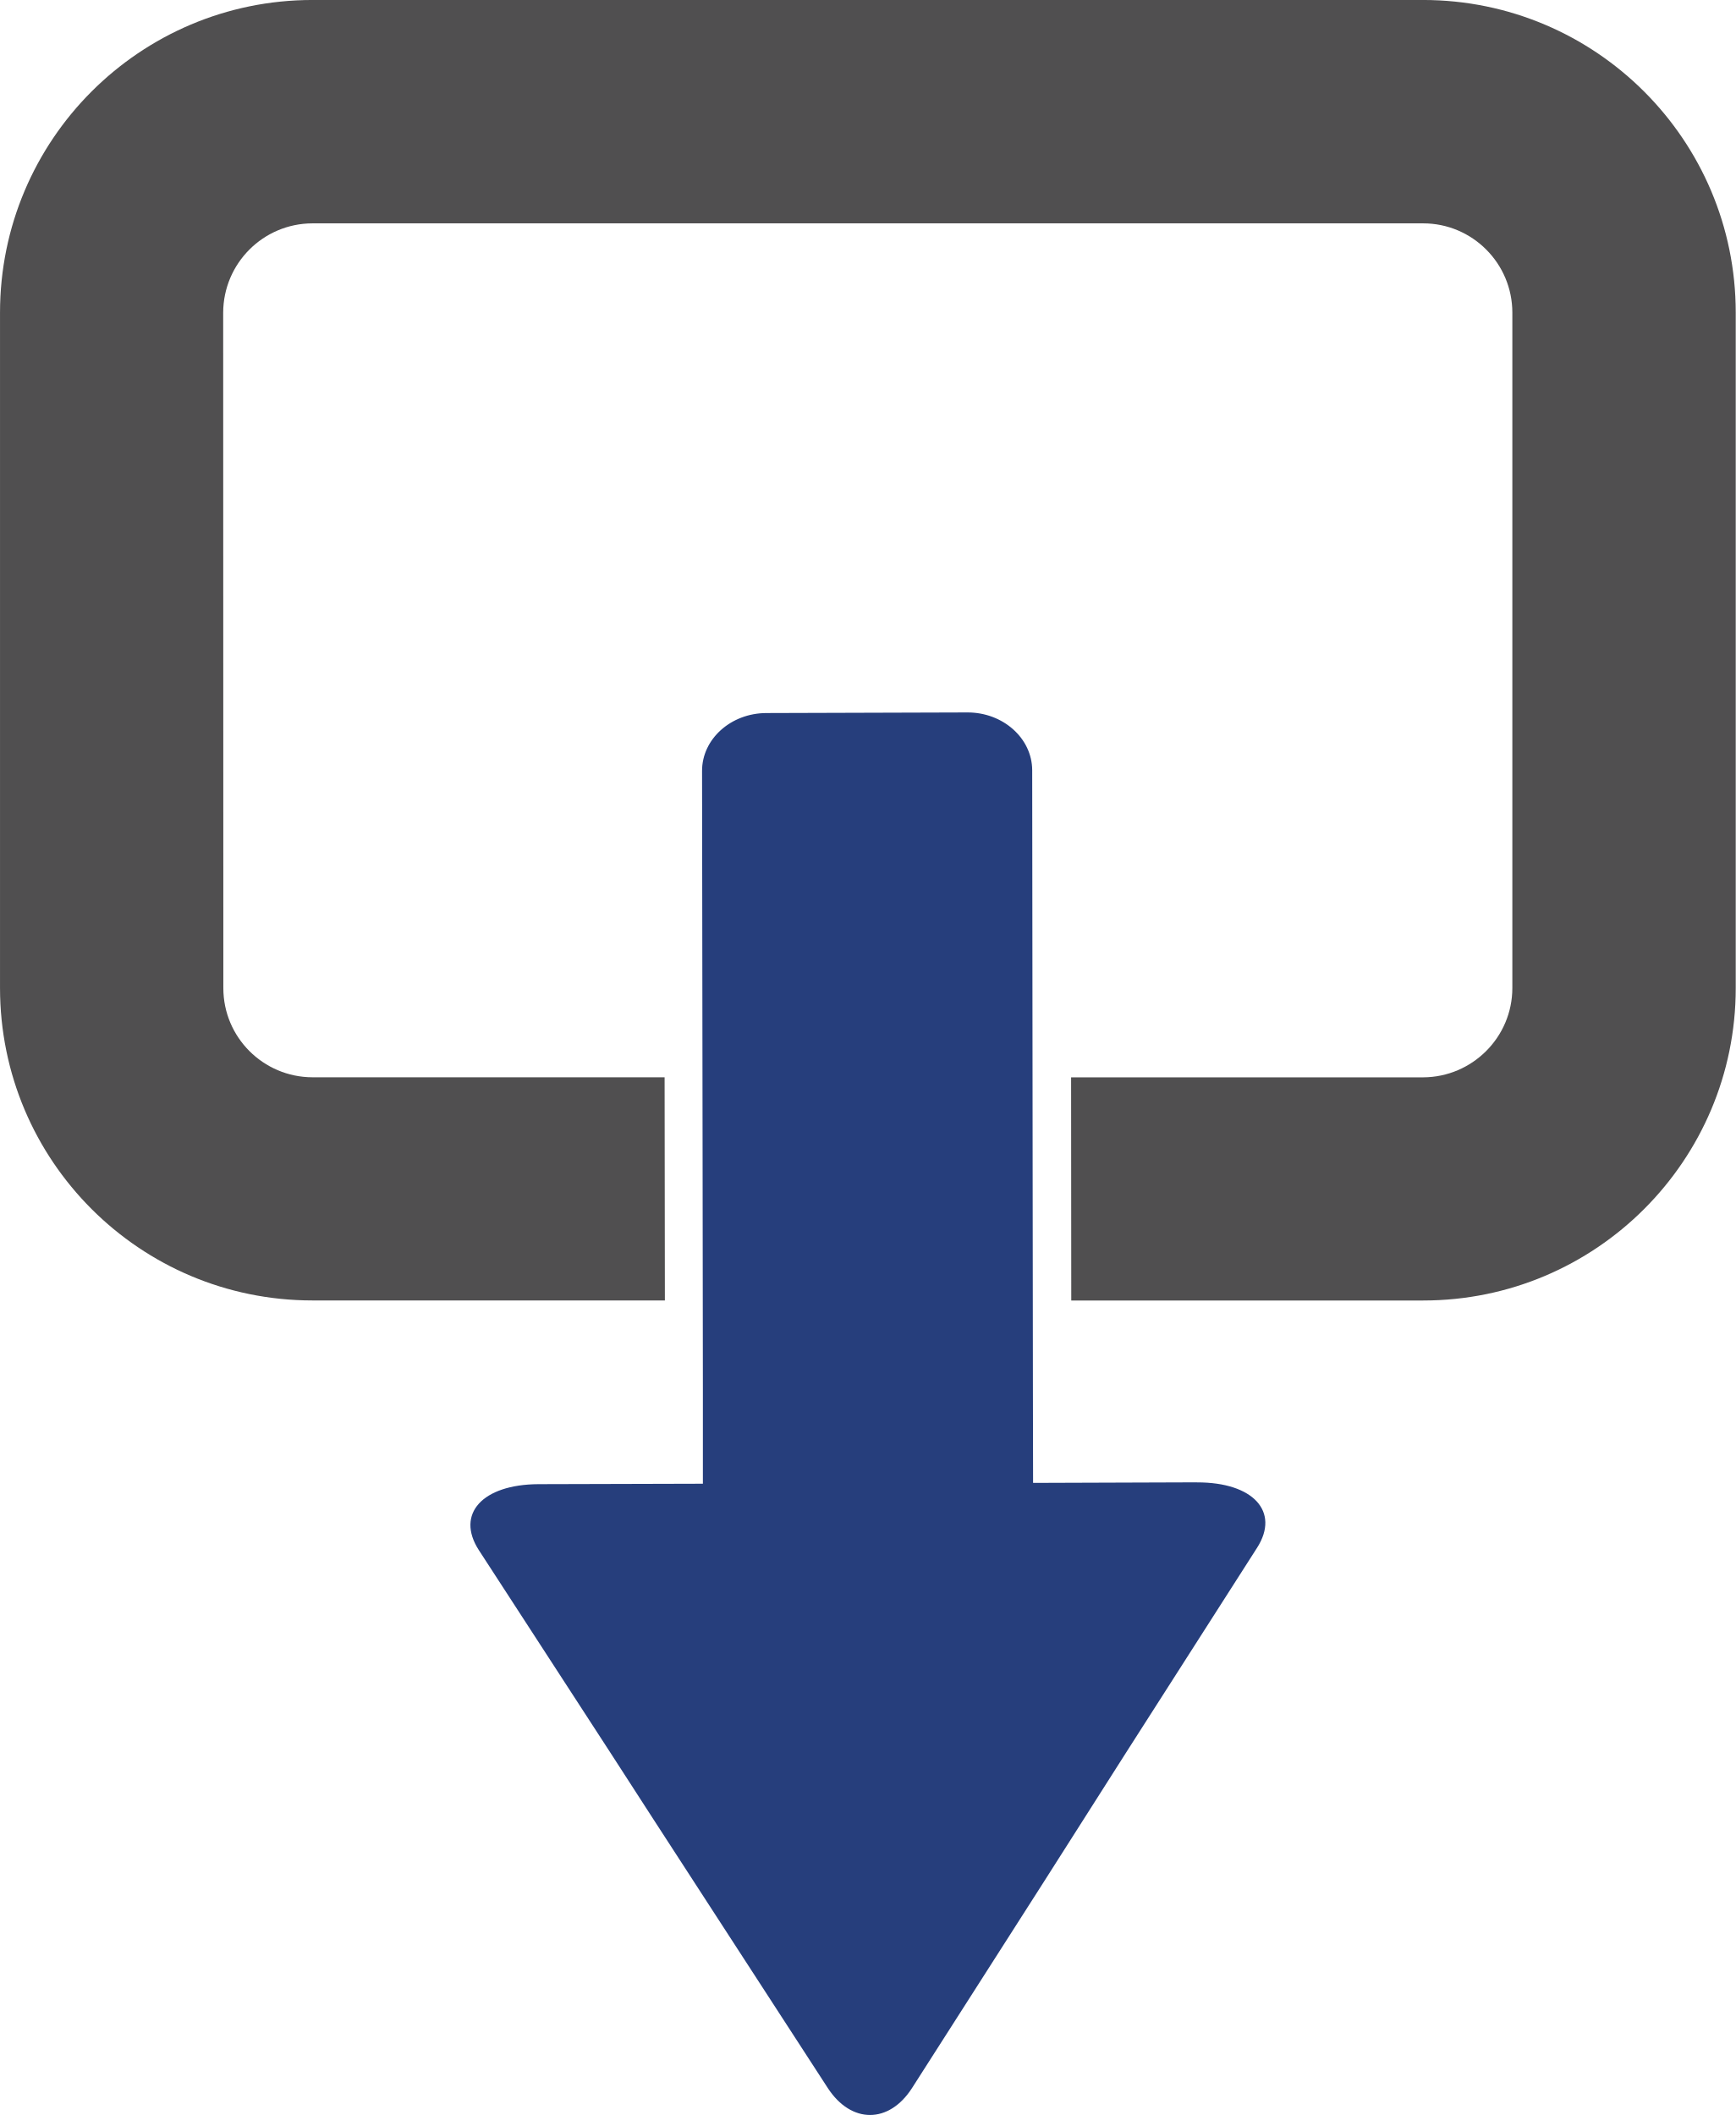
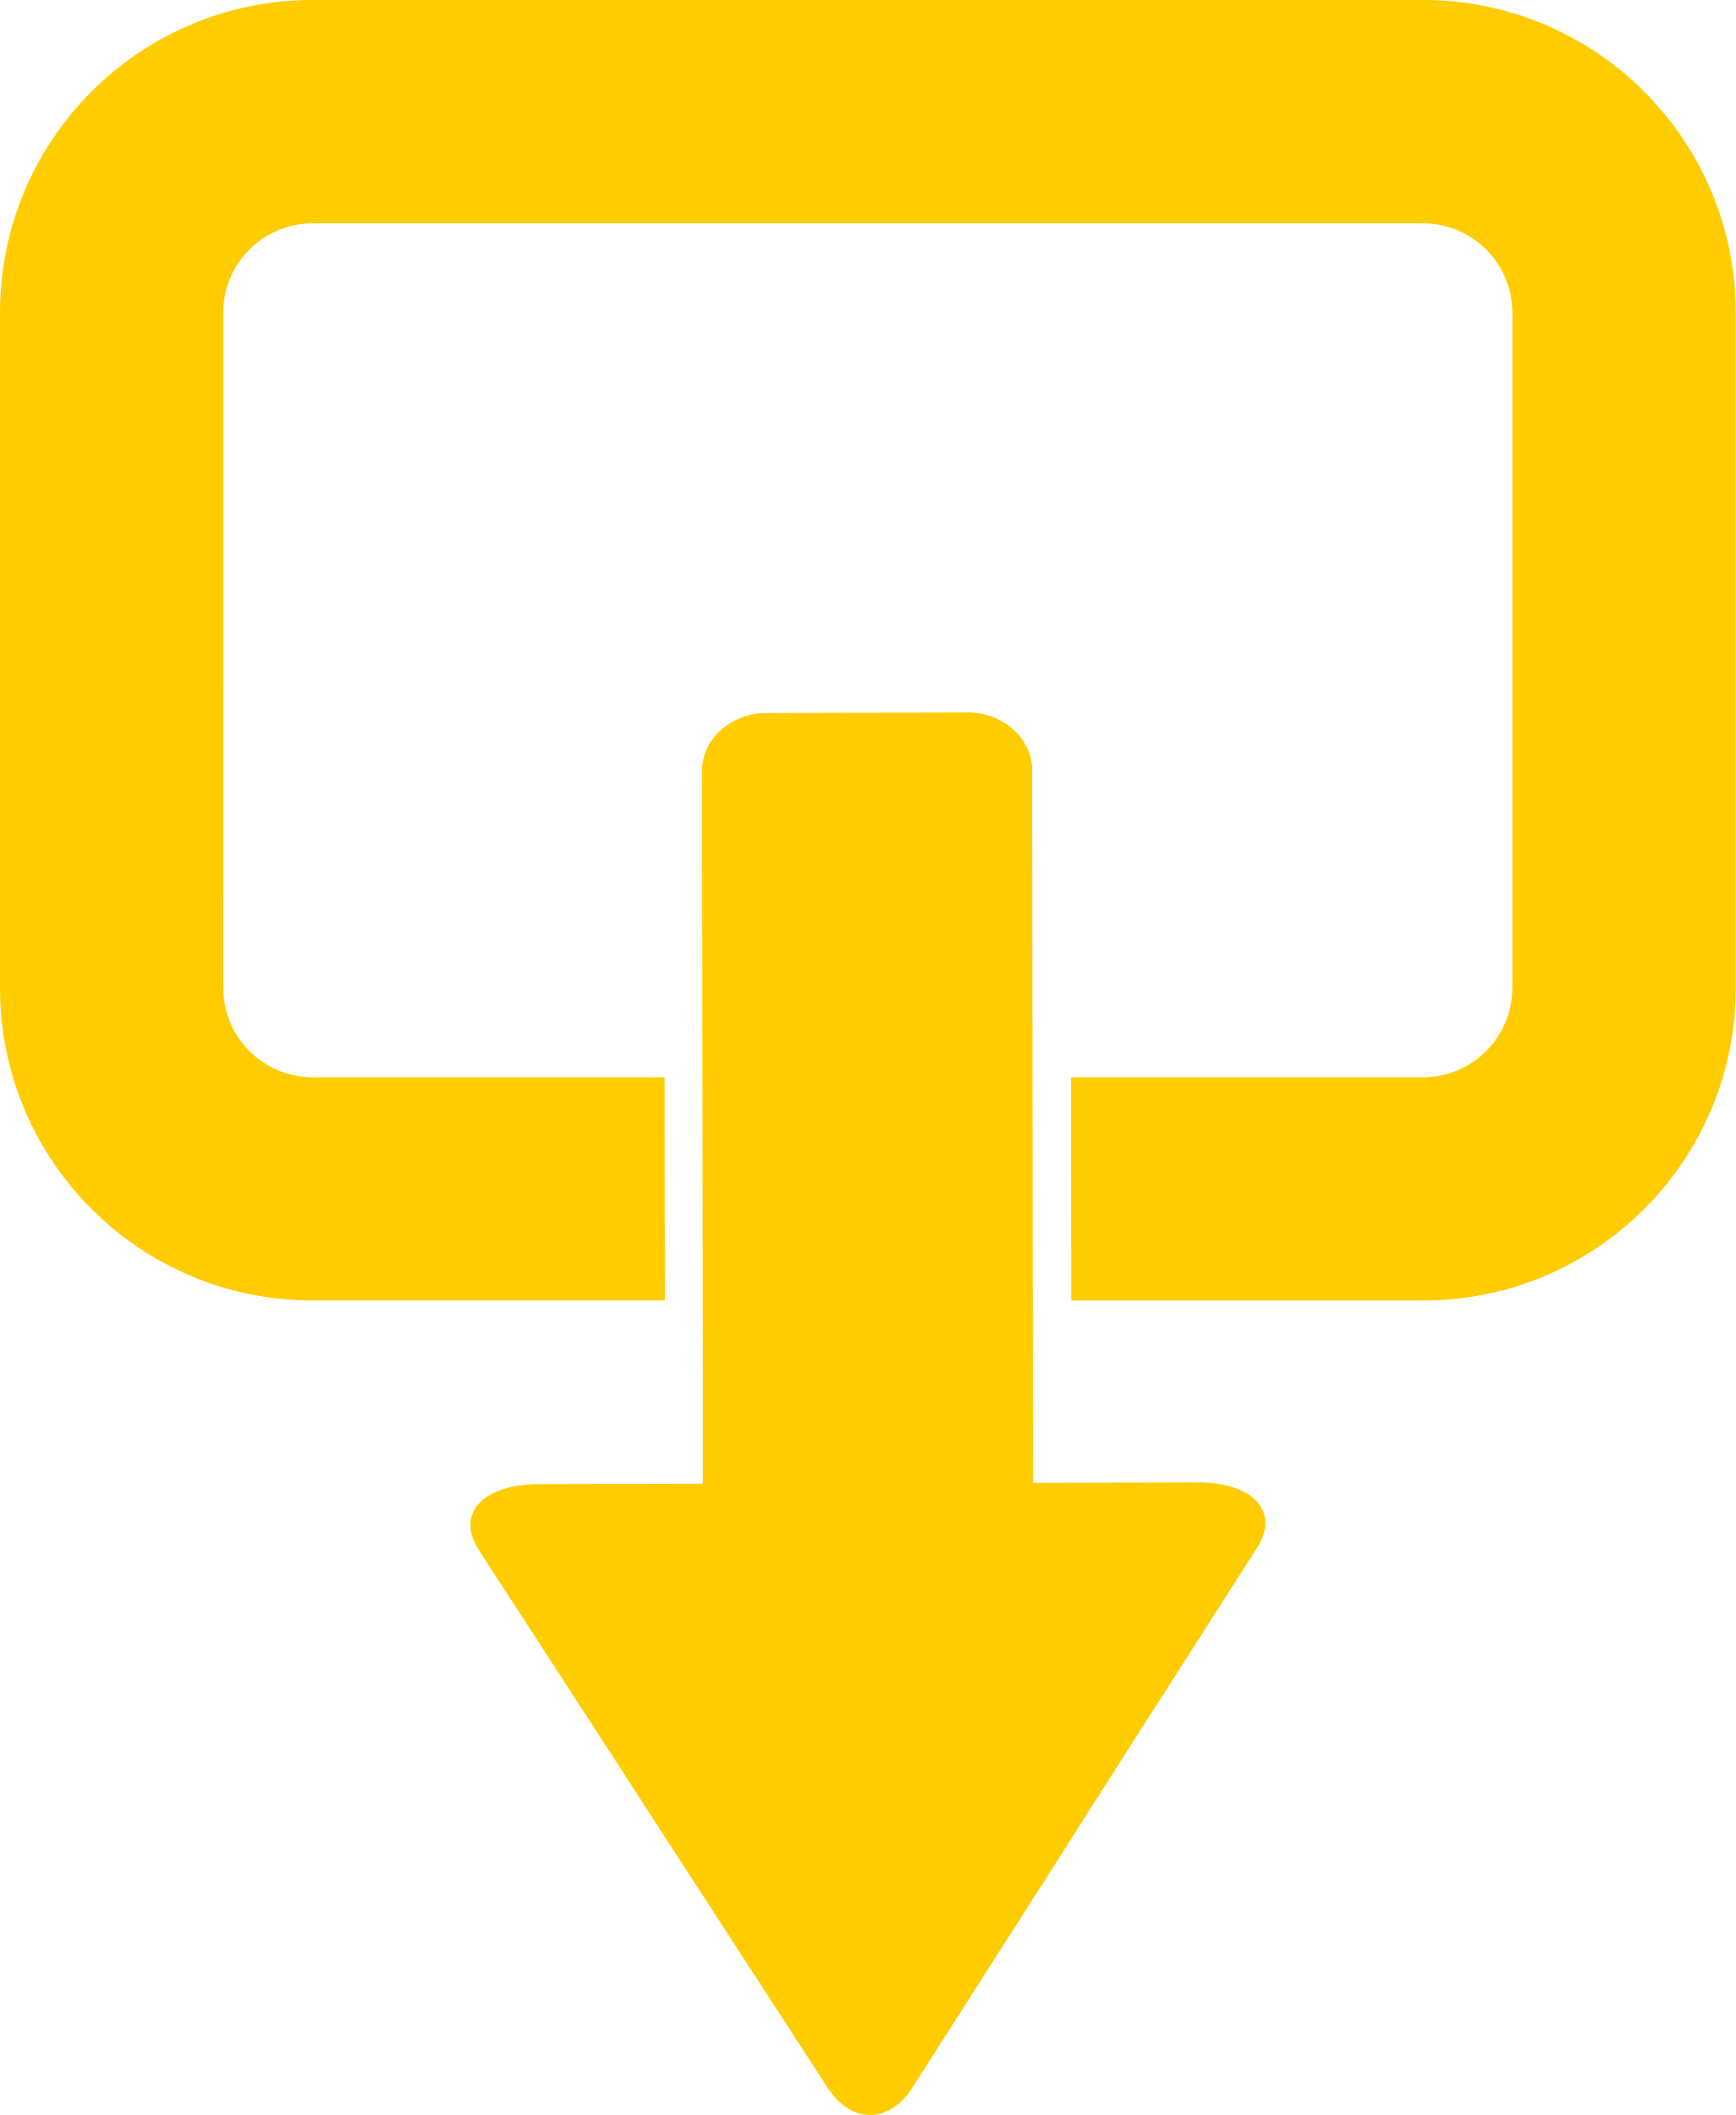
<svg xmlns="http://www.w3.org/2000/svg" width="31.461mm" height="38.336mm" viewBox="0 0 31.461 38.336" version="1.1" id="svg1">
  <defs id="defs1" />
  <g id="layer1" transform="translate(-122.7667,-66.41041)">
-     <path fill-rule="evenodd" fill="#504f50" fill-opacity="1" d="m 122.767,84.317 c 0,3.13 2.534,5.665 5.662,5.665 h 6.389 l -0.005,-4.045 h -6.384 c -0.892,-0.003 -1.614,-0.726 -1.614,-1.616 l -0.003,-12.243 c 0.003,-0.894 0.725,-1.616 1.616,-1.619 h 20.135 c 0.891,0 1.616,0.725 1.616,1.619 v 12.24 c 0,0.892 -0.726,1.616 -1.616,1.62 h -6.382 l 0.003,4.045 h 6.38 c 3.126,0 5.664,-2.535 5.664,-5.662 V 72.077 c 0,-3.13 -2.537,-5.665 -5.667,-5.667 h -20.132 c -3.127,0.002 -5.662,2.537 -5.662,5.667 v 12.24" id="path219" style="stroke-width:0.265" />
-     <path fill-rule="evenodd" fill="#263e7c" fill-opacity="1" d="m 144.463,93.279 -2.971,0.01 -0.003,-1.635 -0.005,-4.048 -0.008,-7.237 c -0.003,-0.577 -0.529,-1.047 -1.174,-1.045 l -3.646,0.011 c -0.643,0.002 -1.167,0.473 -1.164,1.052 l 0.01,7.218 0.005,4.048 v 1.651 l -2.98,0.008 c -1.018,0.005 -1.503,0.54 -1.082,1.194 l 2.395,3.688 c 0.421,0.654 1.114,1.723 1.537,2.374 l 2.395,3.691 c 0.424,0.65 1.109,0.65 1.527,-0.003 l 2.369,-3.706 c 0.415,-0.656 1.101,-1.726 1.515,-2.381 l 2.371,-3.707 c 0.415,-0.653 -0.073,-1.185 -1.089,-1.182" id="path220" style="stroke-width:0.265" />
+     <path fill-rule="evenodd" fill="#ffcc00" fill-opacity="1" d="m 122.767,84.317 c 0,3.13 2.534,5.665 5.662,5.665 h 6.389 l -0.005,-4.045 h -6.384 c -0.892,-0.003 -1.614,-0.726 -1.614,-1.616 l -0.003,-12.243 c 0.003,-0.894 0.725,-1.616 1.616,-1.619 h 20.135 c 0.891,0 1.616,0.725 1.616,1.619 v 12.24 c 0,0.892 -0.726,1.616 -1.616,1.62 h -6.382 l 0.003,4.045 h 6.38 c 3.126,0 5.664,-2.535 5.664,-5.662 V 72.077 c 0,-3.13 -2.537,-5.665 -5.667,-5.667 h -20.132 c -3.127,0.002 -5.662,2.537 -5.662,5.667 v 12.24" id="path219" style="stroke-width:0.265" />
+     <path fill-rule="evenodd" fill="#ffcc00" fill-opacity="1" d="m 144.463,93.279 -2.971,0.01 -0.003,-1.635 -0.005,-4.048 -0.008,-7.237 c -0.003,-0.577 -0.529,-1.047 -1.174,-1.045 l -3.646,0.011 c -0.643,0.002 -1.167,0.473 -1.164,1.052 l 0.01,7.218 0.005,4.048 v 1.651 l -2.98,0.008 c -1.018,0.005 -1.503,0.54 -1.082,1.194 l 2.395,3.688 c 0.421,0.654 1.114,1.723 1.537,2.374 l 2.395,3.691 c 0.424,0.65 1.109,0.65 1.527,-0.003 l 2.369,-3.706 c 0.415,-0.656 1.101,-1.726 1.515,-2.381 l 2.371,-3.707 c 0.415,-0.653 -0.073,-1.185 -1.089,-1.182" id="path220" style="stroke-width:0.265" />
  </g>
</svg>
